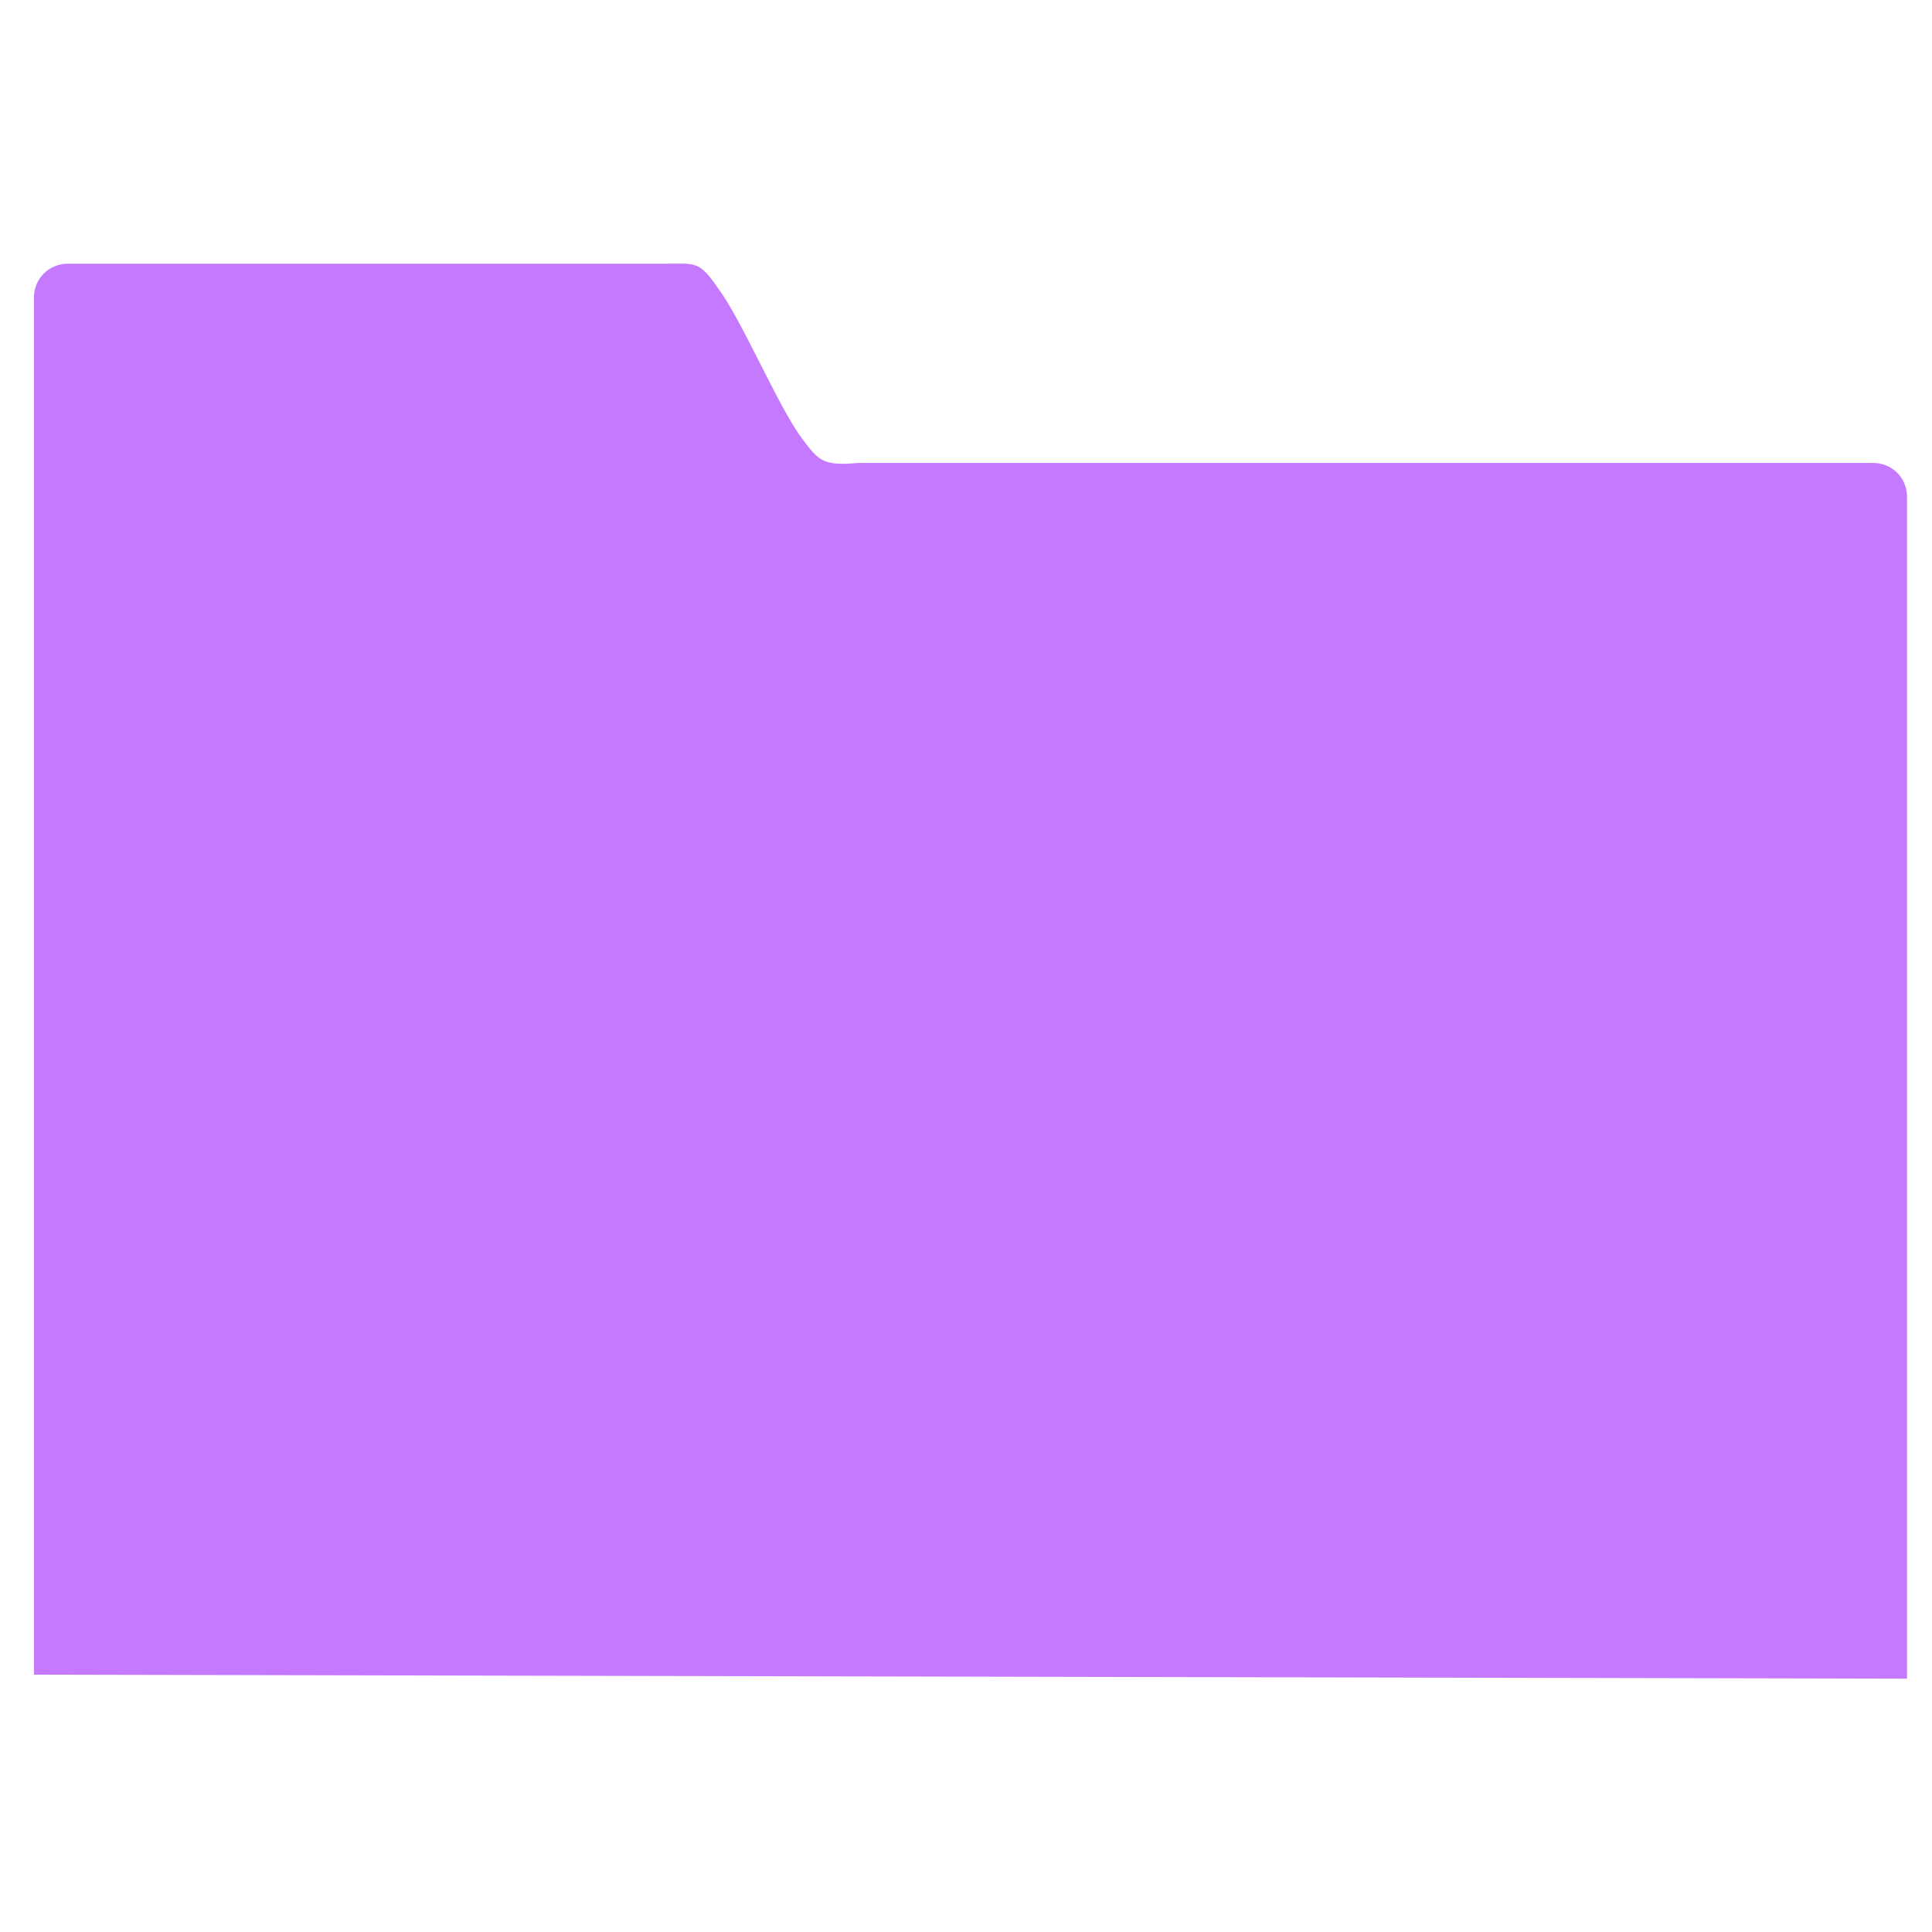
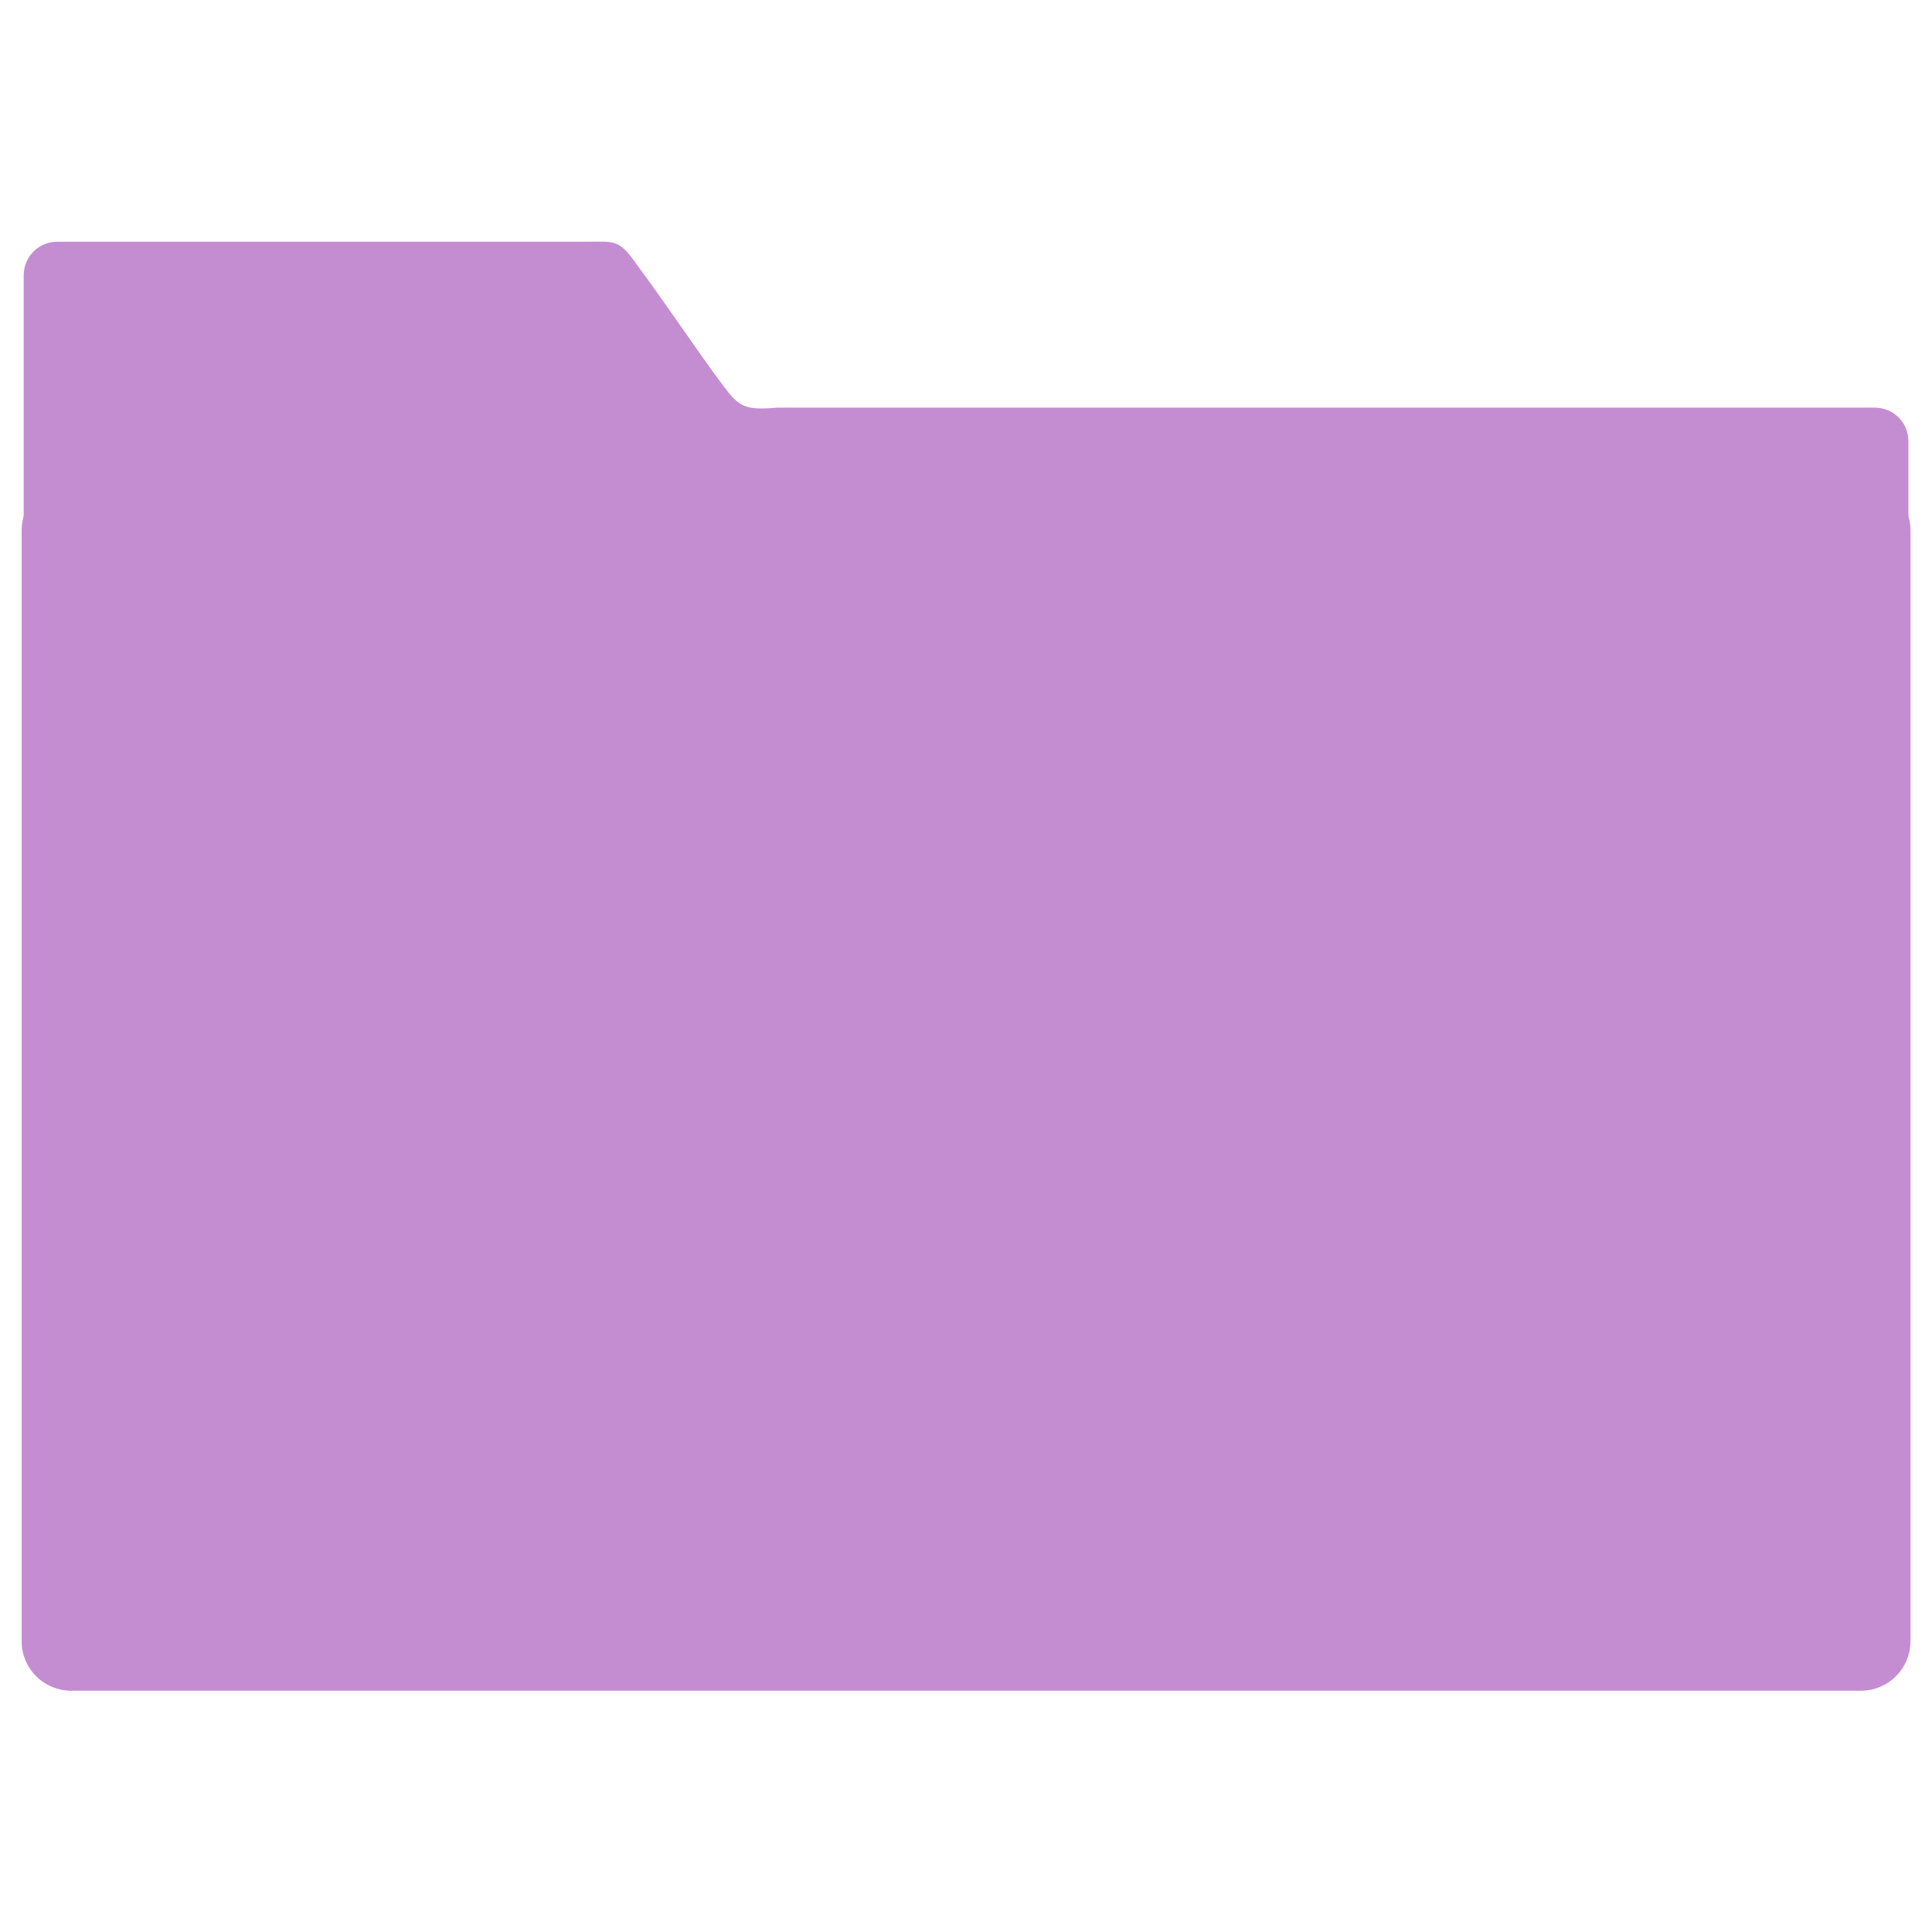
<svg xmlns="http://www.w3.org/2000/svg" viewBox="0 0 16 16">
-   <path style="fill:#c579ff" d="M 0.561 2.184 C 0.406 2.184 0.281 2.308 0.281 2.463 L 0.281 13.869 L 15.793 13.902 L 15.793 4.113 C 15.793 3.958 15.669 3.834 15.514 3.834 L 7.105 3.834 C 6.821 3.859 6.783 3.821 6.643 3.633 C 6.443 3.366 6.142 2.645 5.945 2.385 C 5.788 2.157 5.762 2.184 5.5 2.184 L 0.561 2.184 z " />
+   <g transform="matrix(.04235 0 0 .04193 12.359-25.862)" fill="#60aae5" stroke="#4f96d1">
+     <g fill="#c58dd1">
+       <path transform="matrix(.7872 0 0 .79524 415.34 430.11)" d="m-884.1 294.78c-4.626 0-8.349 3.718-8.349 8.335v119.41l468.19 1v-79.2c0-4.618-3.724-8.335-8.35-8.335h-272.65c-8.51.751-9.607-.377-13.812-5.981-5.964-7.968-14.969-21.443-20.84-29.21-4.712-6.805-5.477-6.02-13.292-6.02z" stroke="none" color="#000" />
+       <path d="m.588 4.07c-.178 0-.32.142-.32.32v9.199c0 .178.142.32.32.32h14.824c.178 0 .32-.142.32-.32v-9.199c0-.178-.142-.32-.32-.32z" transform="matrix(23.61017 0 0 23.85134-291.8 616.81)" stroke="#aaa" stroke-width=".079" />
+     </g>
+     <rect transform="matrix(.7872 0 0 .79524 415.34 430.11)" y="356.85" x="-890.28" height="295.13" width="463.85" fill="none" stroke="#c58dd1" stroke-linejoin="round" stroke-linecap="round" stroke-width="5.376" rx="9.63" />
+   </g>
</svg>
